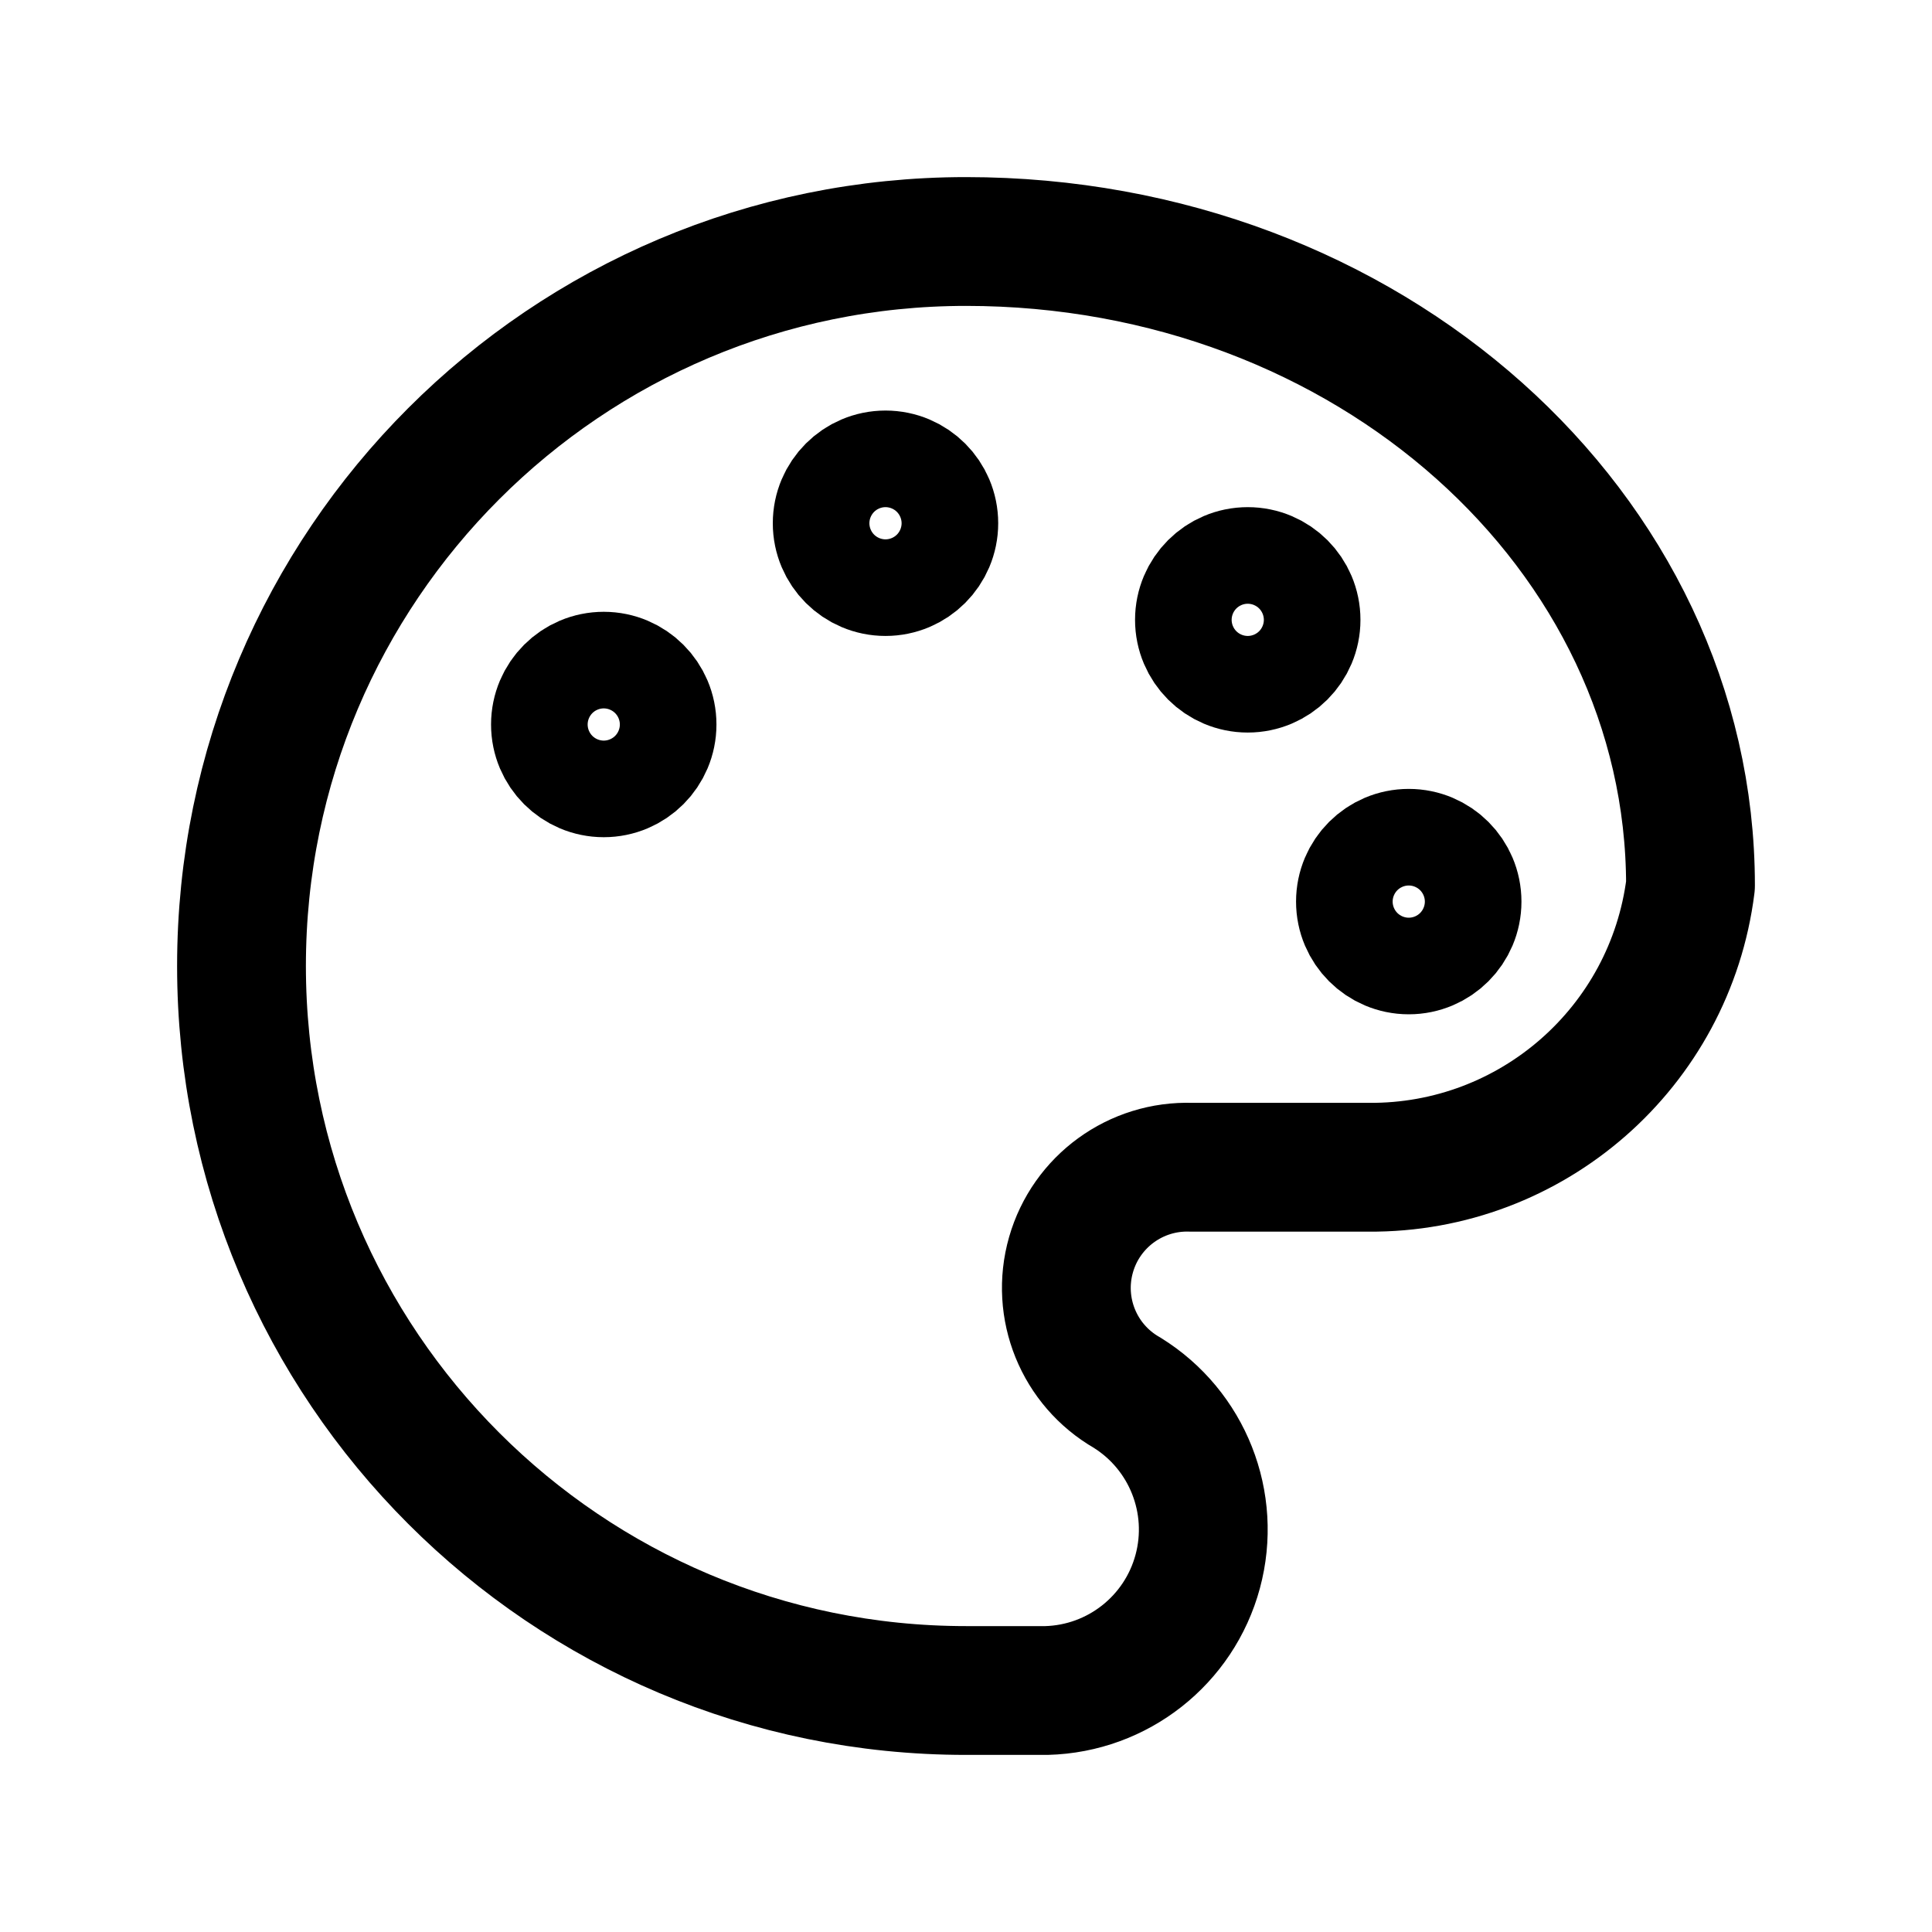
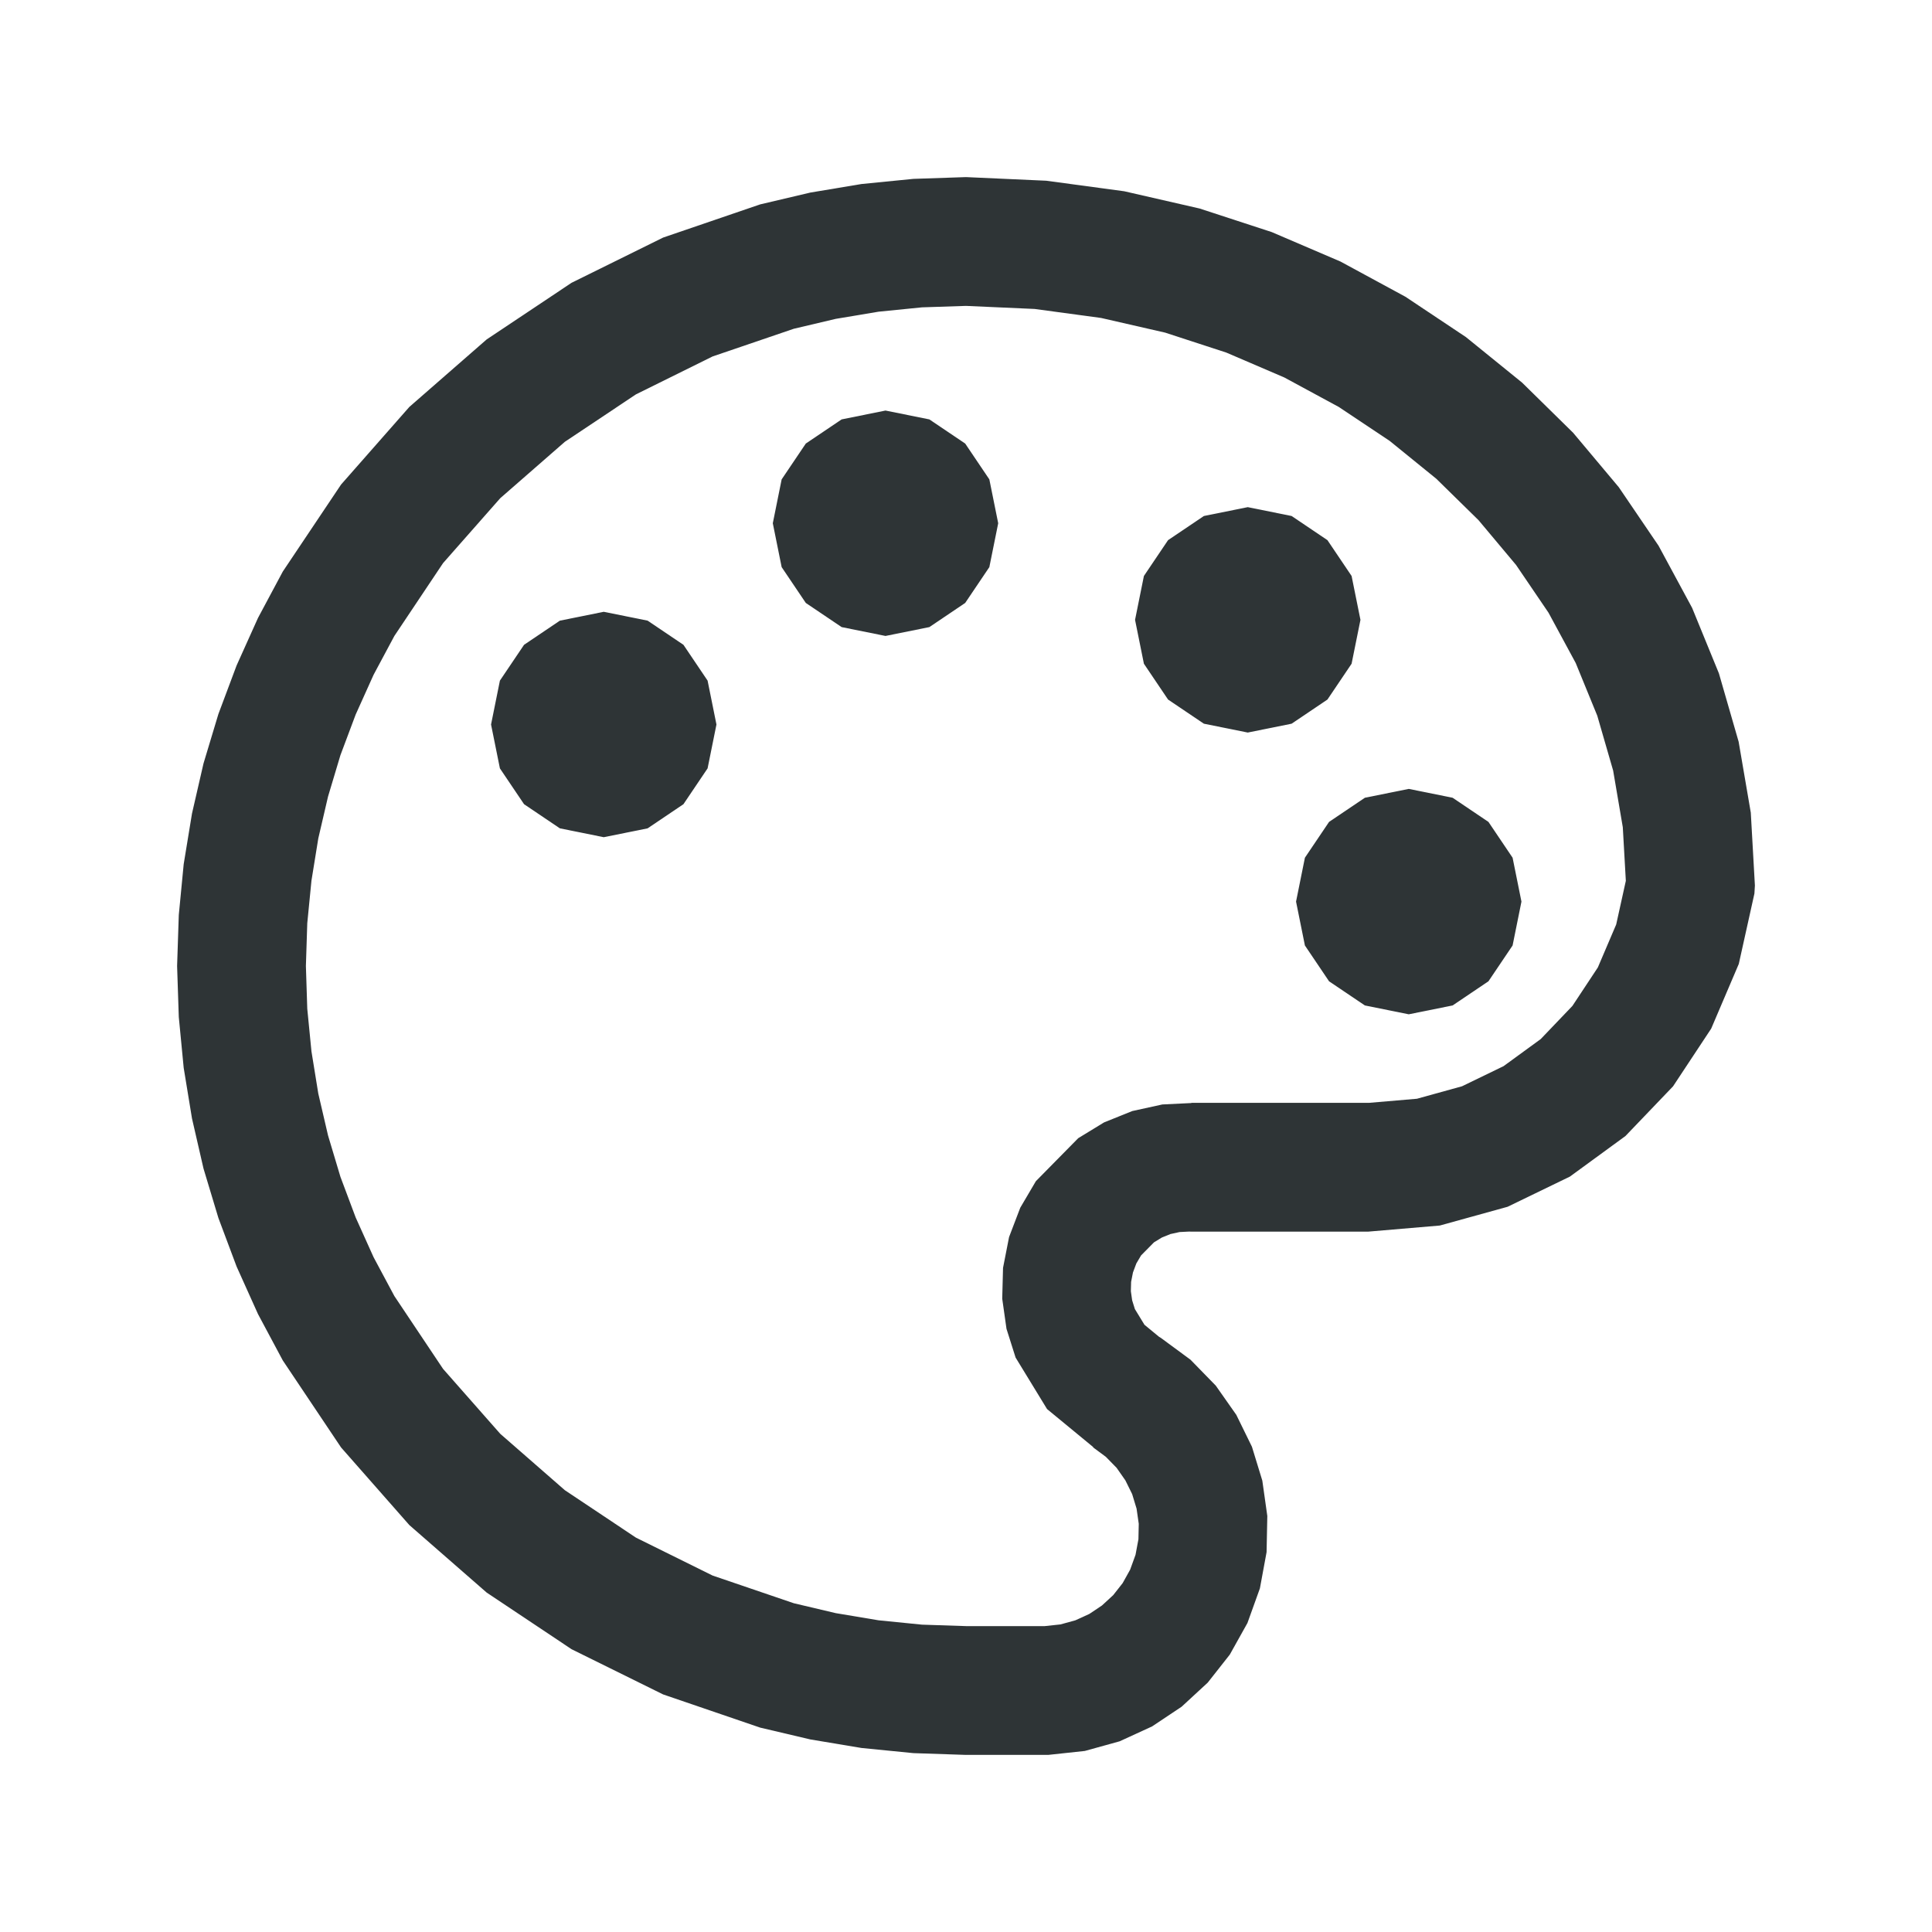
<svg xmlns="http://www.w3.org/2000/svg" width="24" height="24" viewBox="0 0 24 24">
-   <g fill="none" stroke="currentColor" stroke-width="1.6" stroke-linecap="round" stroke-linejoin="round">
-     <path d="M12 3a9 9 0 1 0 0 18h1a2 2 0 0 0 1-3.7 1.5 1.5 0 0 1 .8-2.8H17A4 4 0 0 0 21 11c0-4.4-4-8-9-8z" />
-     <circle cx="7.5" cy="9" r=".6" />
-     <circle cx="11" cy="6.5" r=".6" />
-     <circle cx="15.5" cy="7.7" r=".6" />
-     <circle cx="17.5" cy="11.2" r=".6" />
-   </g>
+   <path fill="#2e3436" fill-rule="nonzero" d="M12,2.2L12,3.8 11.453,3.818 10.914,3.872 10.382,3.961 9.861,4.084 8.852,4.428 7.9,4.899 7.017,5.488 6.214,6.189 5.504,6.995 4.899,7.9 4.641,8.382 4.418,8.877 4.229,9.381 4.075,9.895 3.954,10.415 3.869,10.94 3.817,11.469 3.8,12 3.817,12.531 3.869,13.06 3.954,13.585 4.075,14.105 4.229,14.619 4.418,15.123 4.641,15.618 4.899,16.1 5.504,17.005 6.214,17.811 7.017,18.512 7.9,19.101 8.852,19.572 9.861,19.916 10.382,20.039 10.914,20.128 11.453,20.182 12,20.2 13,20.2 13,21 12.979,20.2 13.174,20.179 13.359,20.128 13.532,20.049 13.689,19.944 13.829,19.815 13.946,19.666 14.039,19.499 14.106,19.314 14.142,19.121 14.146,18.929 14.119,18.741 14.064,18.56 13.98,18.39 13.871,18.234 13.737,18.097 13.579,17.98 14,17.3 13.602,17.994 13.007,17.504 12.616,16.864 12.503,16.507 12.45,16.133 12.46,15.75 12.535,15.367 12.674,15.003 12.868,14.673 13.394,14.139 13.715,13.943 14.065,13.802 14.439,13.72 14.828,13.701 14.8,14.5 14.8,13.7 17,13.7 17.006,13.7 17.602,13.649 18.162,13.494 18.678,13.244 19.139,12.908 19.533,12.496 19.849,12.018 20.077,11.484 20.206,10.9 21,11 20.2,11 20.159,10.276 20.039,9.572 19.842,8.891 19.574,8.236 19.236,7.611 18.833,7.018 18.367,6.462 17.842,5.947 17.263,5.477 16.632,5.056 15.954,4.689 15.234,4.38 14.474,4.132 13.679,3.95 12.853,3.838 12,3.8 12,2.2 12.997,2.245 13.966,2.376 14.901,2.59 15.798,2.883 16.652,3.249 17.458,3.686 18.211,4.188 18.908,4.753 19.542,5.376 20.109,6.052 20.603,6.779 21.02,7.551 21.353,8.365 21.598,9.214 21.749,10.095 21.8,11 21.794,11.1 21.6,11.974 21.257,12.778 20.783,13.495 20.192,14.112 19.502,14.616 18.728,14.991 17.886,15.224 16.994,15.3 17,14.5 17,15.3 14.8,15.3 14.772,15.299 14.653,15.305 14.539,15.33 14.433,15.373 14.335,15.433 14.175,15.595 14.116,15.695 14.074,15.807 14.051,15.924 14.048,16.04 14.064,16.153 14.098,16.262 14.217,16.457 14.398,16.606 14.421,16.62 14.789,16.891 15.103,17.213 15.358,17.576 15.552,17.972 15.681,18.393 15.743,18.832 15.734,19.281 15.651,19.731 15.496,20.162 15.277,20.554 15.003,20.902 14.679,21.201 14.312,21.446 13.909,21.631 13.476,21.751 13.021,21.8 13,21.8 12,21.8 11.347,21.778 10.702,21.714 10.067,21.608 9.443,21.461 8.238,21.049 7.1,20.487 6.045,19.783 5.085,18.945 4.237,17.981 3.513,16.9 3.205,16.324 2.939,15.733 2.713,15.13 2.528,14.516 2.385,13.894 2.282,13.266 2.221,12.634 2.2,12 2.221,11.366 2.282,10.734 2.385,10.106 2.528,9.484 2.713,8.87 2.939,8.267 3.205,7.676 3.513,7.1 4.237,6.019 5.085,5.055 6.045,4.217 7.1,3.513 8.238,2.951 9.443,2.539 10.067,2.392 10.702,2.286 11.347,2.222 12,2.2z" />
+   <path fill="#2e3436" fill-rule="nonzero" d="M7.3,9L7.316,8.922 8.1,9 7.3,9 M7.316,8.922L7.359,8.859 8.053,9.234 7.316,8.922 M7.359,8.859L7.422,8.816 7.924,9.424 7.359,8.859 M7.422,8.816L7.5,8.8 7.734,9.553 7.422,8.816 M7.5,8.8L7.578,8.816 7.5,9.6 7.5,8.8 M7.578,8.816L7.641,8.859 7.266,9.553 7.578,8.816 M7.641,8.859L7.684,8.922 7.076,9.424 7.641,8.859 M7.684,8.922L7.7,9 6.947,9.234 7.684,8.922 M7.7,9L7.684,9.078 6.9,9 7.7,9 M7.684,9.078L7.641,9.141 6.947,8.766 7.684,9.078 M7.641,9.141L7.578,9.184 7.076,8.576 7.641,9.141 M7.578,9.184L7.5,9.2 7.266,8.447 7.578,9.184 M7.5,9.2L7.422,9.184 7.5,8.4 7.5,9.2 M7.422,9.184L7.359,9.141 7.734,8.447 7.422,9.184 M7.359,9.141L7.316,9.078 7.924,8.576 7.359,9.141 M7.316,9.078L7.3,9 8.053,8.766 7.316,9.078 M7.3,9L8.9,9 8.79,9.545 8.49,9.99 8.045,10.29 7.5,10.4 6.955,10.29 6.51,9.99 6.21,9.545 6.1,9 6.21,8.455 6.51,8.01 6.955,7.71 7.5,7.6 8.045,7.71 8.49,8.01 8.79,8.455 8.9,9 7.3,9 8.1,9 7.316,9.078 8.053,8.766 7.359,9.141 7.924,8.576 7.422,9.184 7.734,8.447 7.5,9.2 7.5,8.4 7.578,9.184 7.266,8.447 7.641,9.141 7.076,8.576 7.684,9.078 6.947,8.766 7.7,9 6.9,9 7.684,8.922 6.947,9.234 7.641,8.859 7.076,9.424 7.578,8.816 7.266,9.553 7.5,8.8 7.5,9.6 7.422,8.816 7.734,9.553 7.359,8.859 7.924,9.424 7.316,8.922 8.053,9.234 7.3,9z" />
+   <path fill="#2e3436" fill-rule="nonzero" d="M10.8,6.5L10.816,6.422 11.6,6.5 10.8,6.5 M10.816,6.422L10.859,6.359 11.553,6.734 10.816,6.422 M10.859,6.359L10.922,6.316 11.424,6.924 10.859,6.359 M10.922,6.316L11,6.3 11.234,7.053 10.922,6.316 M11,6.3L11.078,6.316 11,7.1 11,6.3 M11.078,6.316L11.141,6.359 10.766,7.053 11.078,6.316 M11.141,6.359L11.184,6.422 10.576,6.924 11.141,6.359 M11.184,6.422L11.2,6.5 10.447,6.734 11.184,6.422 M11.2,6.5L11.184,6.578 10.4,6.5 11.2,6.5 M11.184,6.578L11.141,6.641 10.447,6.266 11.184,6.578 M11.141,6.641L11.078,6.684 10.576,6.076 11.141,6.641 M11.078,6.684L11,6.7 10.766,5.947 11.078,6.684 M11,6.7L10.922,6.684 11,5.9 11,6.7 M10.922,6.684L10.859,6.641 11.234,5.947 10.922,6.684 M10.859,6.641L10.816,6.578 11.424,6.076 10.859,6.641 M10.816,6.578L10.8,6.5 11.553,6.266 10.816,6.578 M10.8,6.5L12.4,6.5 12.29,7.045 11.99,7.49 11.545,7.79 11,7.9 10.455,7.79 10.01,7.49 9.71,7.045 9.6,6.5 9.71,5.955 10.01,5.51 10.455,5.21 11,5.1 11.545,5.21 11.99,5.51 12.29,5.955 12.4,6.5 10.8,6.5 11.6,6.5 10.816,6.578 11.553,6.266 10.859,6.641 11.424,6.076 10.922,6.684 11.234,5.947 11,6.7 11,5.9 11.078,6.684 10.766,5.947 11.141,6.641 10.576,6.076 11.184,6.578 10.447,6.266 11.2,6.5 10.4,6.5 11.184,6.422 10.447,6.734 11.141,6.359 10.576,6.924 11.078,6.316 10.766,7.053 11,6.3 11,7.1 10.922,6.316 11.234,7.053 10.859,6.359 11.424,6.924 10.816,6.422 11.553,6.734 10.8,6.5z" />
+   <path fill="#2e3436" fill-rule="nonzero" d="M15.3,7.7L15.316,7.622 16.1,7.7 15.3,7.7 M15.316,7.622L15.359,7.559 16.053,7.934 15.316,7.622 M15.359,7.559L15.422,7.516 15.924,8.124 15.359,7.559 M15.422,7.516L15.5,7.5 15.734,8.253 15.422,7.516 M15.5,7.5L15.578,7.516 15.5,8.3 15.5,7.5 M15.578,7.516L15.641,7.559 15.266,8.253 15.578,7.516 M15.641,7.559L15.684,7.622 15.076,8.124 15.641,7.559 M15.684,7.622L15.7,7.7 14.947,7.934 15.684,7.622 M15.7,7.7L15.684,7.778 14.9,7.7 15.7,7.7 M15.684,7.778L15.641,7.841 14.947,7.466 15.684,7.778 M15.641,7.841L15.578,7.884 15.076,7.276 15.641,7.841 M15.578,7.884L15.5,7.9 15.266,7.147 15.578,7.884 M15.5,7.9L15.422,7.884 15.5,7.1 15.5,7.9 M15.422,7.884L15.359,7.841 15.734,7.147 15.422,7.884 M15.359,7.841L15.316,7.778 15.924,7.276 15.359,7.841 M15.316,7.778L15.3,7.7 16.053,7.466 15.316,7.778 M15.3,7.7L16.9,7.7 16.79,8.245 16.49,8.69 16.045,8.99 15.5,9.1 14.955,8.99 14.51,8.69 14.21,8.245 14.1,7.7 14.21,7.155 14.51,6.71 14.955,6.41 15.5,6.3 16.045,6.41 16.49,6.71 16.79,7.155 16.9,7.7 15.3,7.7 16.1,7.7 15.316,7.778 16.053,7.466 15.359,7.841 15.924,7.276 15.422,7.884 15.734,7.147 15.5,7.9 15.5,7.1 15.578,7.884 15.266,7.147 15.641,7.841 15.076,7.276 15.684,7.778 14.947,7.466 15.7,7.7 14.9,7.7 15.684,7.622 14.947,7.934 15.641,7.559 15.076,8.124 15.578,7.516 15.266,8.253 15.5,7.5 15.5,8.3 15.422,7.516 15.734,8.253 15.359,7.559 15.924,8.124 15.316,7.622 16.053,7.934 15.3,7.7z" />
+   <path fill="#2e3436" fill-rule="nonzero" d="M17.3,11.2L17.316,11.122 18.1,11.2 17.3,11.2 M17.316,11.122L17.359,11.059 18.053,11.434 17.316,11.122 M17.359,11.059L17.422,11.016 17.924,11.624 17.359,11.059 M17.422,11.016L17.5,11 17.734,11.753 17.422,11.016 M17.5,11L17.578,11.016 17.5,11.8 17.5,11 M17.578,11.016L17.641,11.059 17.266,11.753 17.578,11.016 M17.641,11.059L17.684,11.122 17.076,11.624 17.641,11.059 M17.684,11.122L17.7,11.2 16.947,11.434 17.684,11.122 M17.7,11.2L17.684,11.278 16.9,11.2 17.7,11.2 M17.684,11.278L17.641,11.341 16.947,10.966 17.684,11.278 M17.641,11.341L17.578,11.384 17.076,10.776 17.641,11.341 M17.578,11.384L17.5,11.4 17.266,10.647 17.578,11.384 M17.5,11.4L17.422,11.384 17.5,10.6 17.5,11.4 M17.422,11.384L17.359,11.341 17.734,10.647 17.422,11.384 M17.359,11.341L17.316,11.278 17.924,10.776 17.359,11.341 M17.316,11.278L17.3,11.2 18.053,10.966 17.316,11.278 M17.3,11.2L18.9,11.2 18.79,11.745 18.49,12.19 18.045,12.49 17.5,12.6 16.955,12.49 16.51,12.19 16.21,11.745 16.1,11.2 16.21,10.655 16.51,10.21 16.955,9.91 17.5,9.8 18.045,9.91 18.49,10.21 18.79,10.655 18.9,11.2 17.3,11.2 18.1,11.2 17.316,11.278 18.053,10.966 17.359,11.341 17.924,10.776 17.422,11.384 17.734,10.647 17.5,11.4 17.5,10.6 17.578,11.384 17.266,10.647 17.641,11.341 17.076,10.776 17.684,11.278 16.947,10.966 17.7,11.2 16.9,11.2 17.684,11.122 16.947,11.434 17.641,11.059 17.076,11.624 17.578,11.016 17.266,11.753 17.5,11 17.5,11.8 17.422,11.016 17.734,11.753 17.359,11.059 17.924,11.624 17.316,11.122 18.053,11.434 17.3,11.2z" />
</svg>
